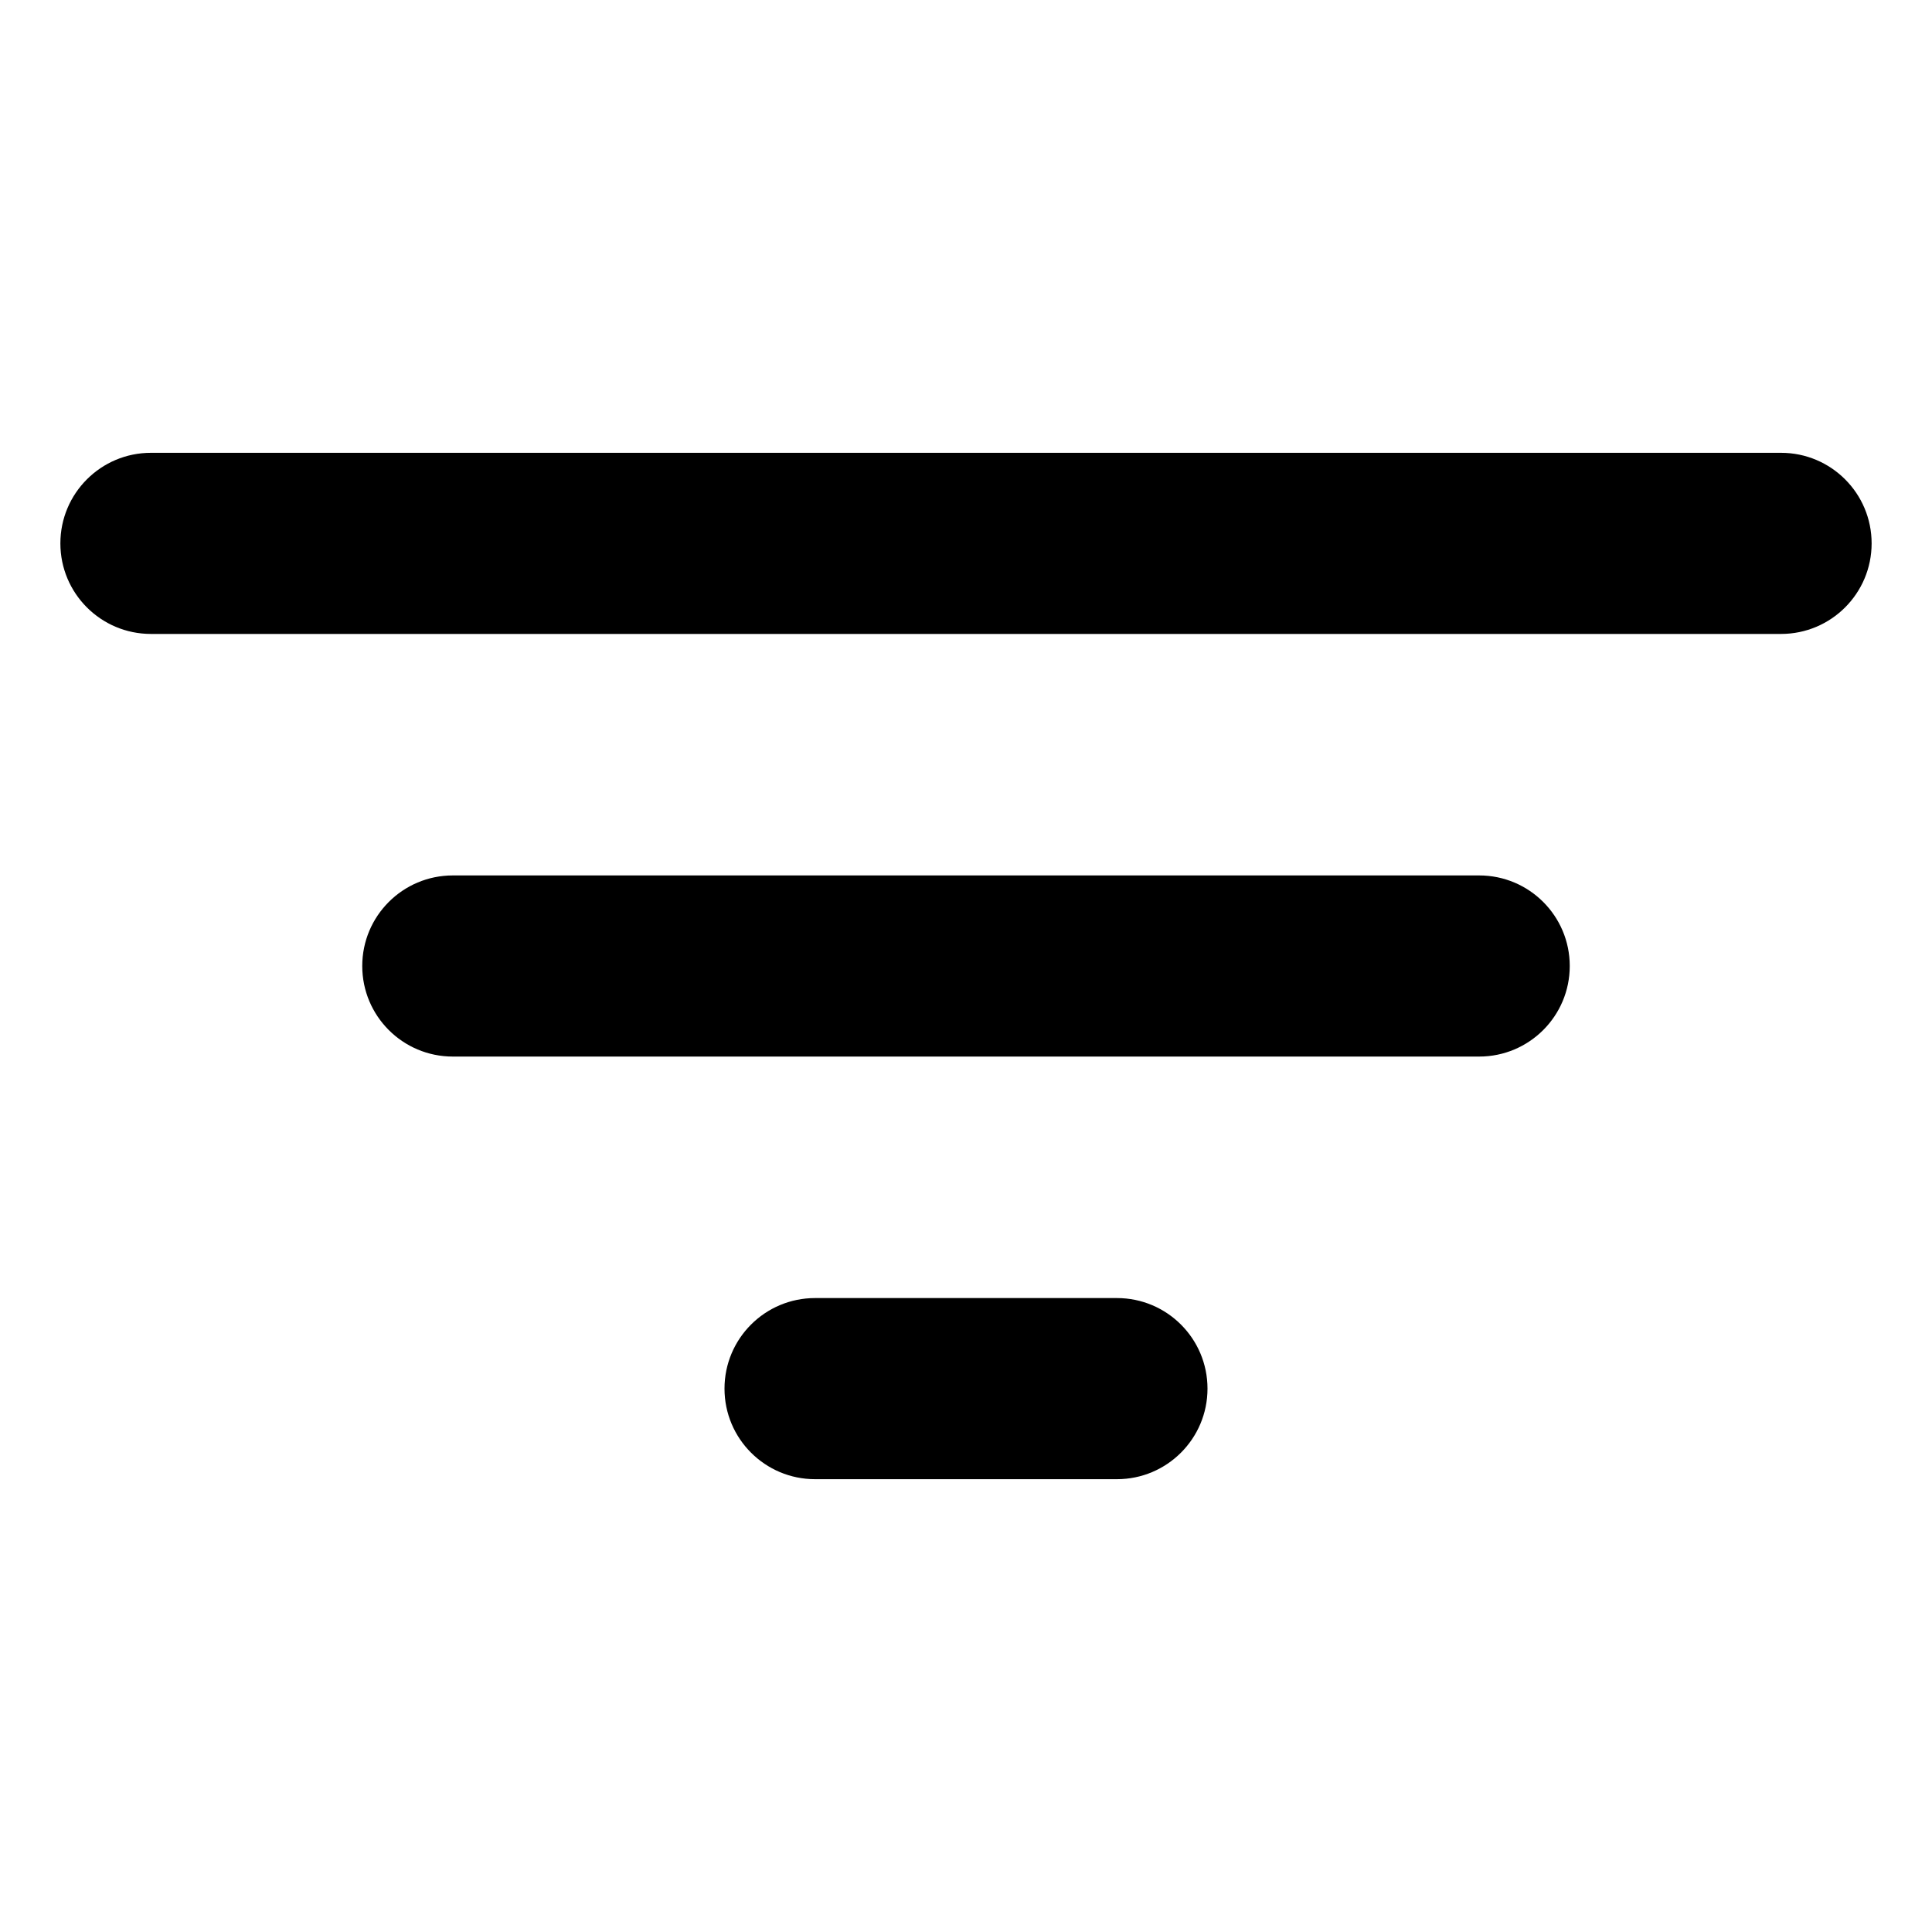
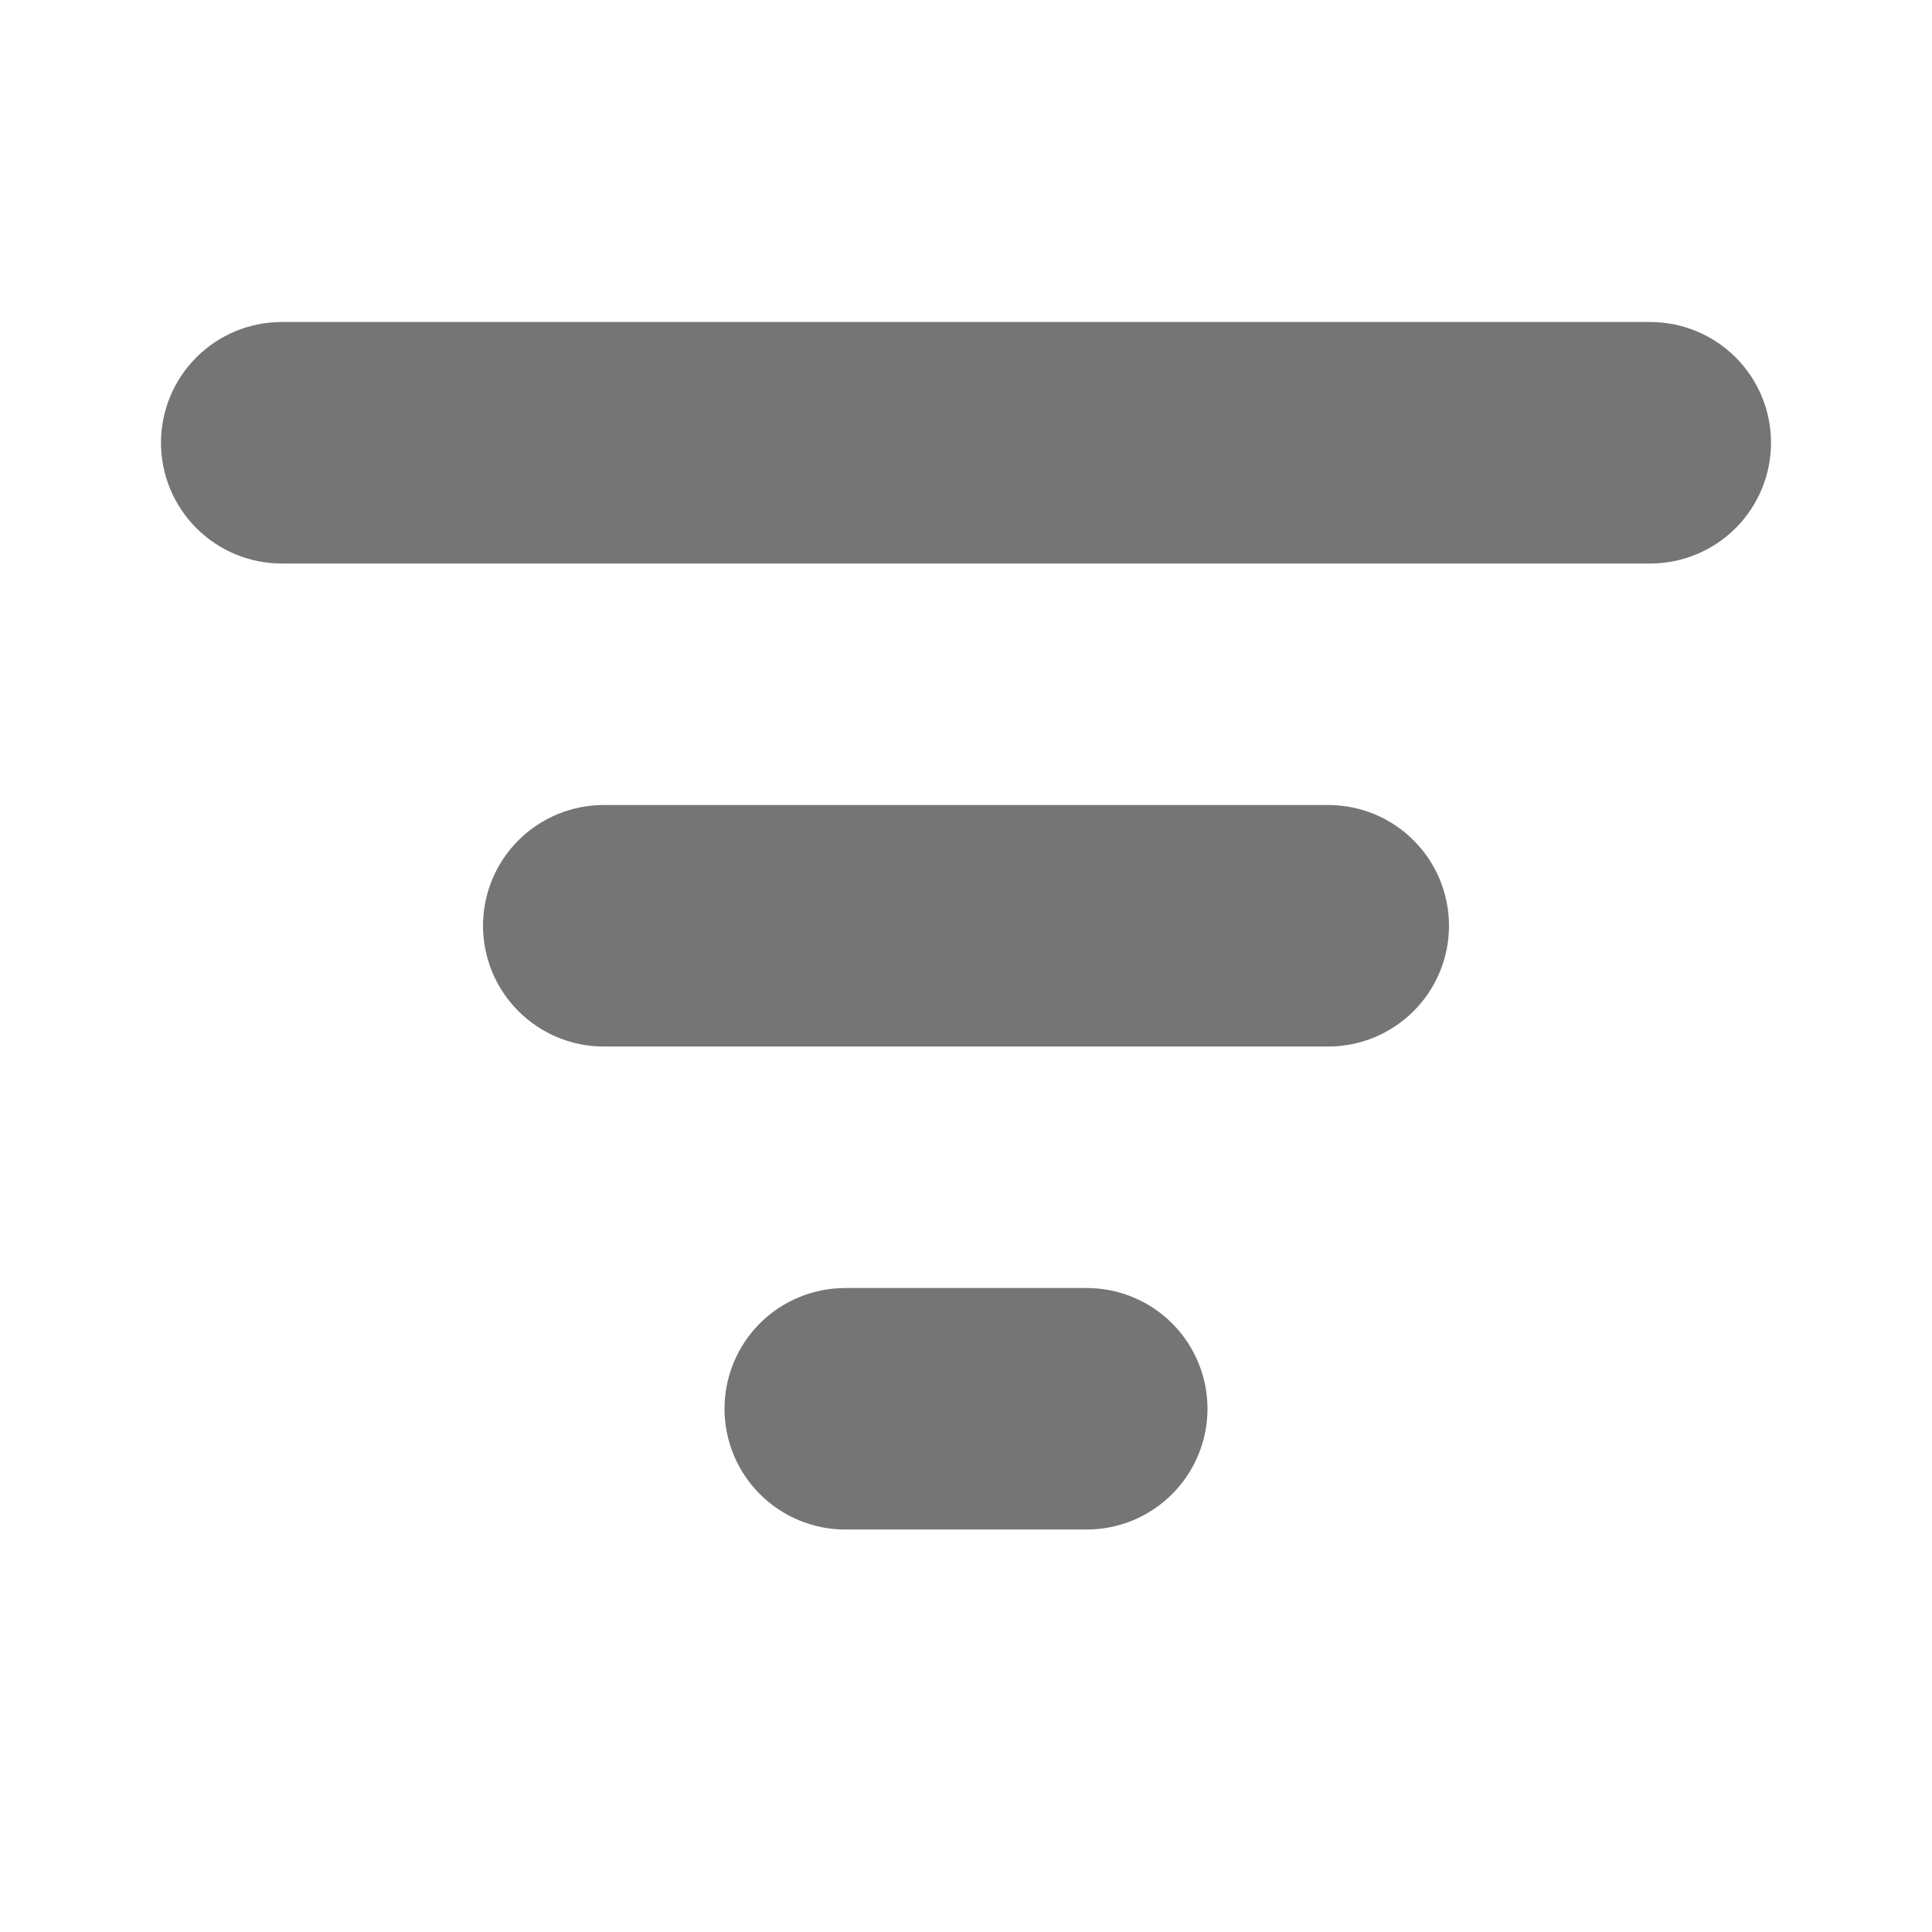
- <svg xmlns="http://www.w3.org/2000/svg" width="512" height="512" viewBox="0 0 512 512">
-   <path d="M472,168H40a24,24,0,0,1,0-48H472a24,24,0,0,1,0,48Z" />
-   <path d="M392,280H120a24,24,0,0,1,0-48H392a24,24,0,0,1,0,48Z" />
-   <path d="M296,392H216a24,24,0,0,1,0-48h80a24,24,0,0,1,0,48Z" />
+ <svg xmlns="http://www.w3.org/2000/svg" width="25" height="25" viewBox="0 0 25 25" fill="none">
+   <path d="M2.083 5.729C2.083 5.315 2.248 4.917 2.541 4.624C2.834 4.331 3.231 4.167 3.646 4.167H21.354C21.768 4.167 22.166 4.331 22.459 4.624C22.752 4.917 22.917 5.315 22.917 5.729C22.917 6.144 22.752 6.541 22.459 6.834C22.166 7.127 21.768 7.292 21.354 7.292H3.646C3.231 7.292 2.834 7.127 2.541 6.834C2.248 6.541 2.083 6.144 2.083 5.729ZM6.25 11.979C6.25 11.565 6.415 11.167 6.708 10.874C7.001 10.581 7.398 10.417 7.812 10.417H17.188C17.602 10.417 17.999 10.581 18.292 10.874C18.585 11.167 18.75 11.565 18.75 11.979C18.75 12.394 18.585 12.791 18.292 13.084C17.999 13.377 17.602 13.542 17.188 13.542H7.812C7.398 13.542 7.001 13.377 6.708 13.084C6.415 12.791 6.25 12.394 6.25 11.979ZM10.938 16.667C10.523 16.667 10.126 16.831 9.833 17.124C9.54 17.417 9.375 17.815 9.375 18.229C9.375 18.644 9.54 19.041 9.833 19.334C10.126 19.627 10.523 19.792 10.938 19.792H14.062C14.477 19.792 14.874 19.627 15.167 19.334C15.46 19.041 15.625 18.644 15.625 18.229C15.625 17.815 15.46 17.417 15.167 17.124C14.874 16.831 14.477 16.667 14.062 16.667H10.938Z" fill="#757575" />
</svg>
